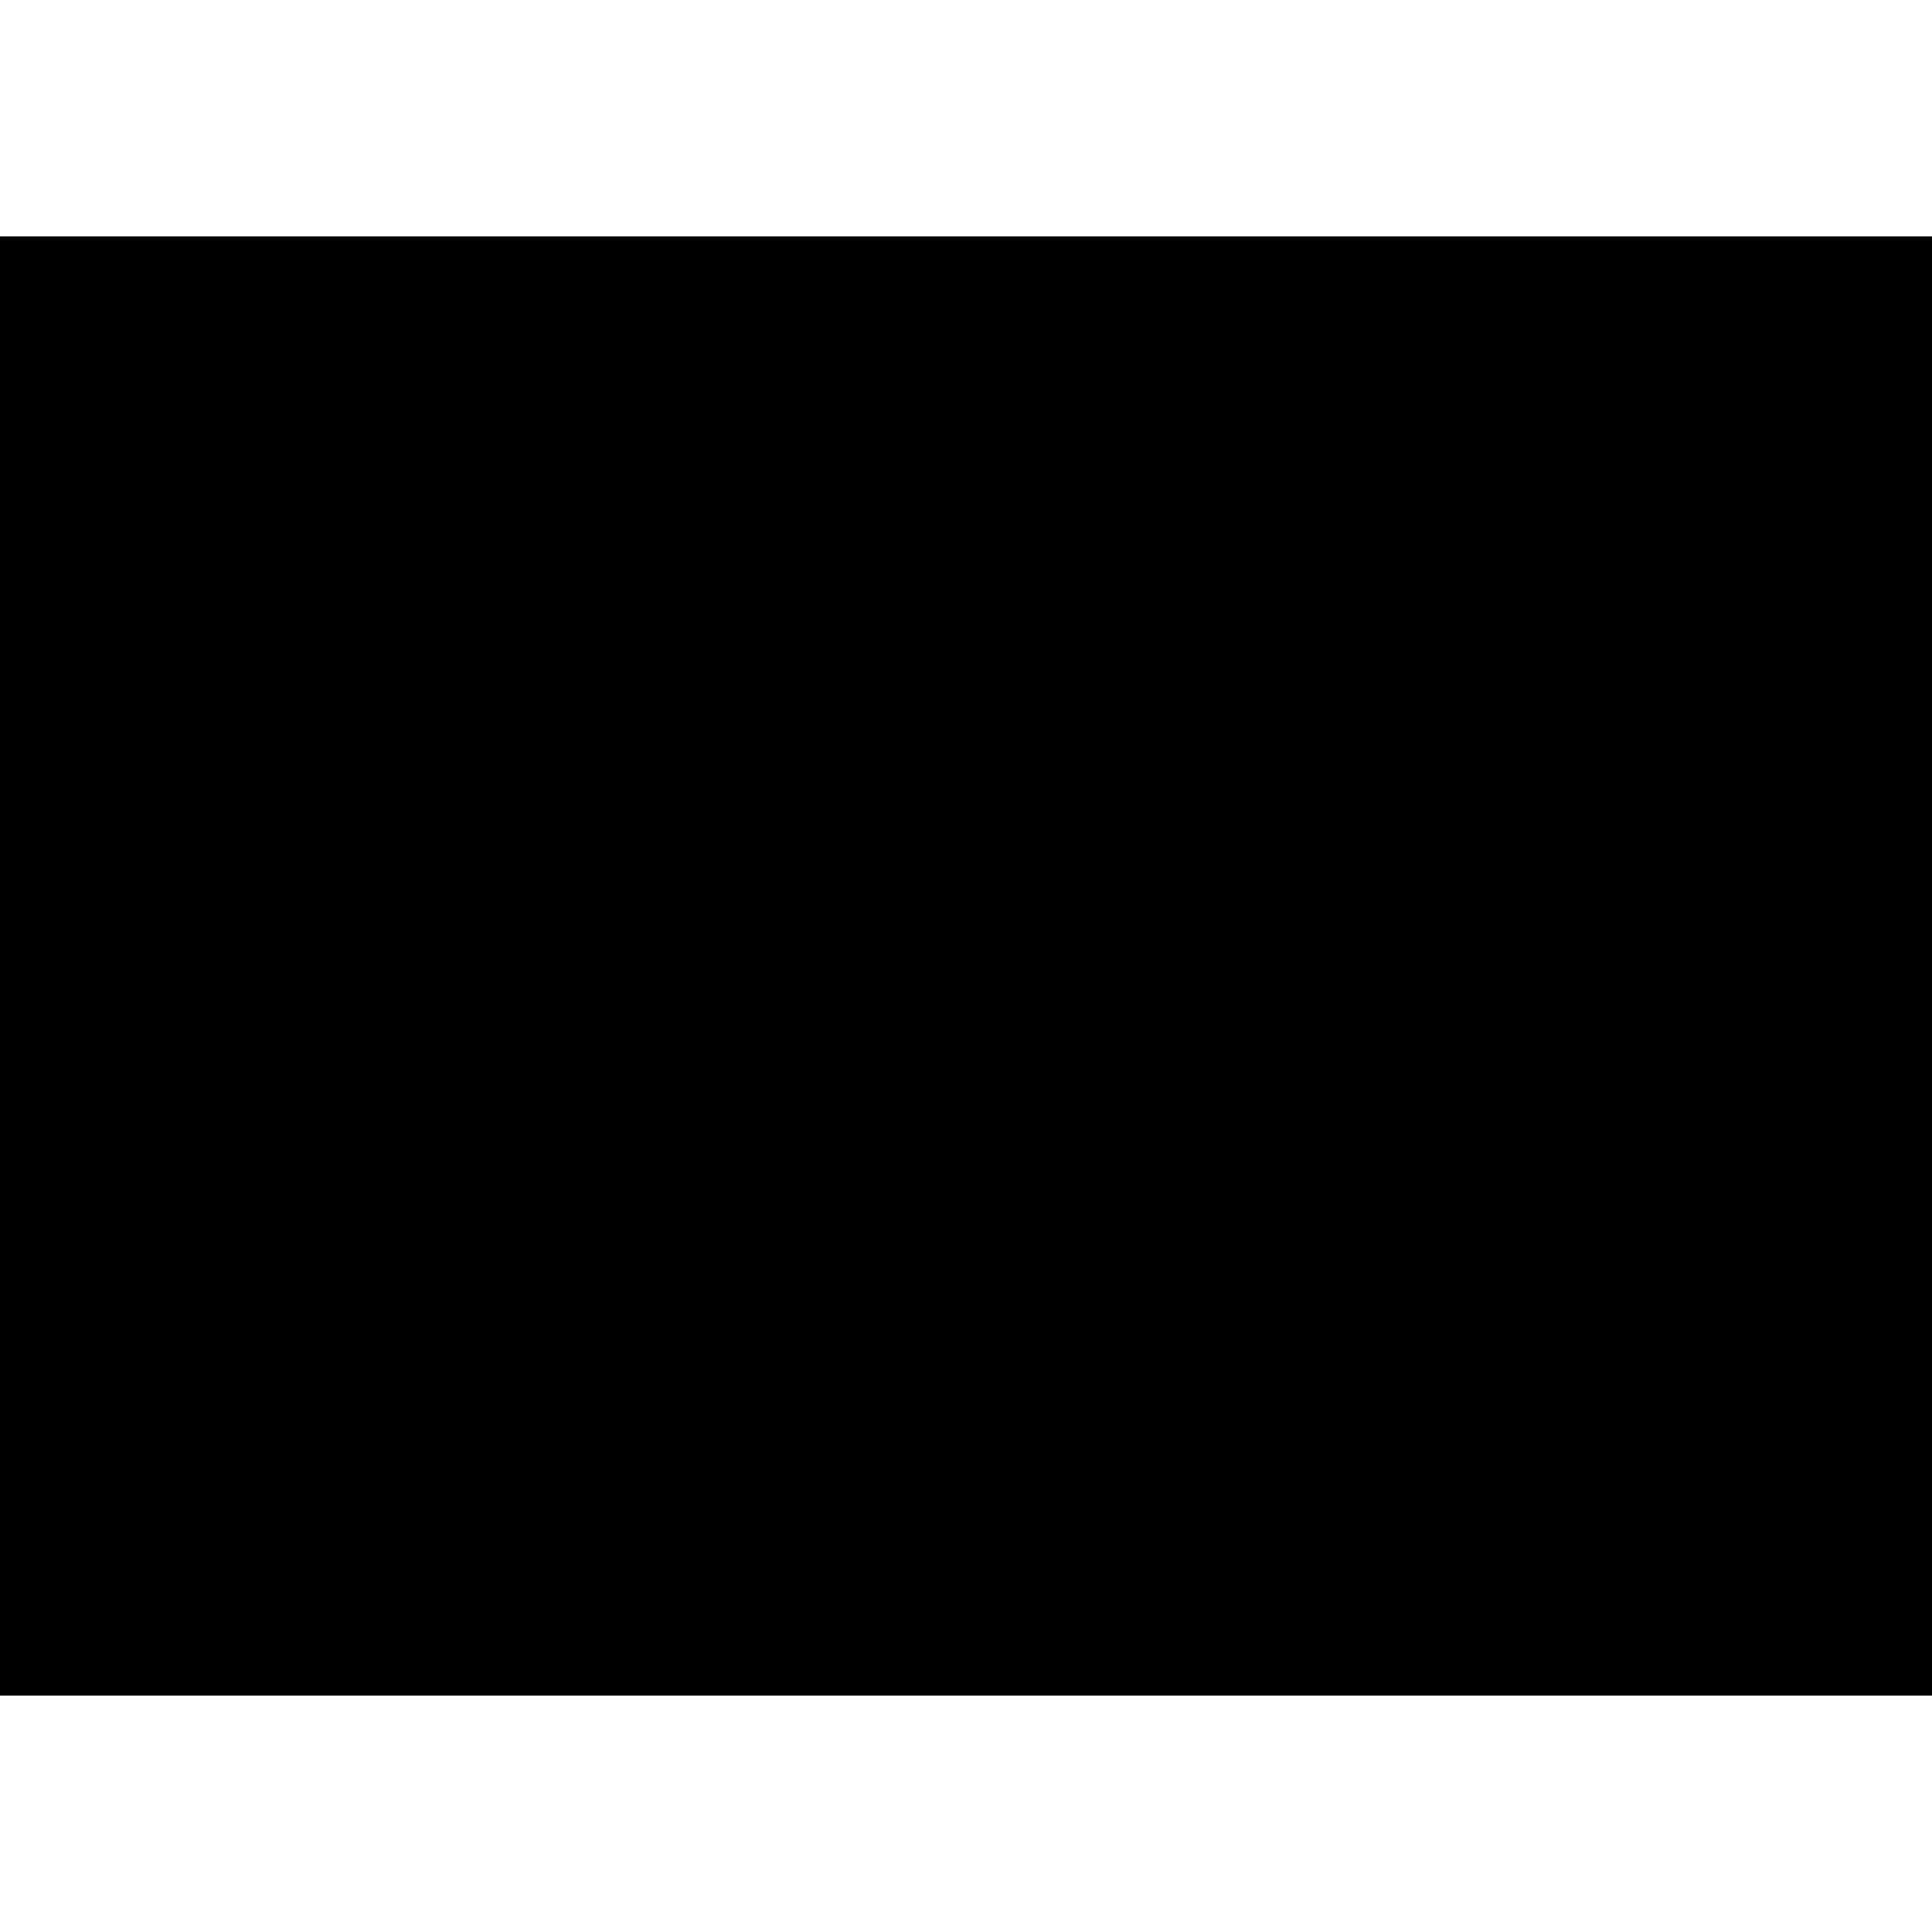
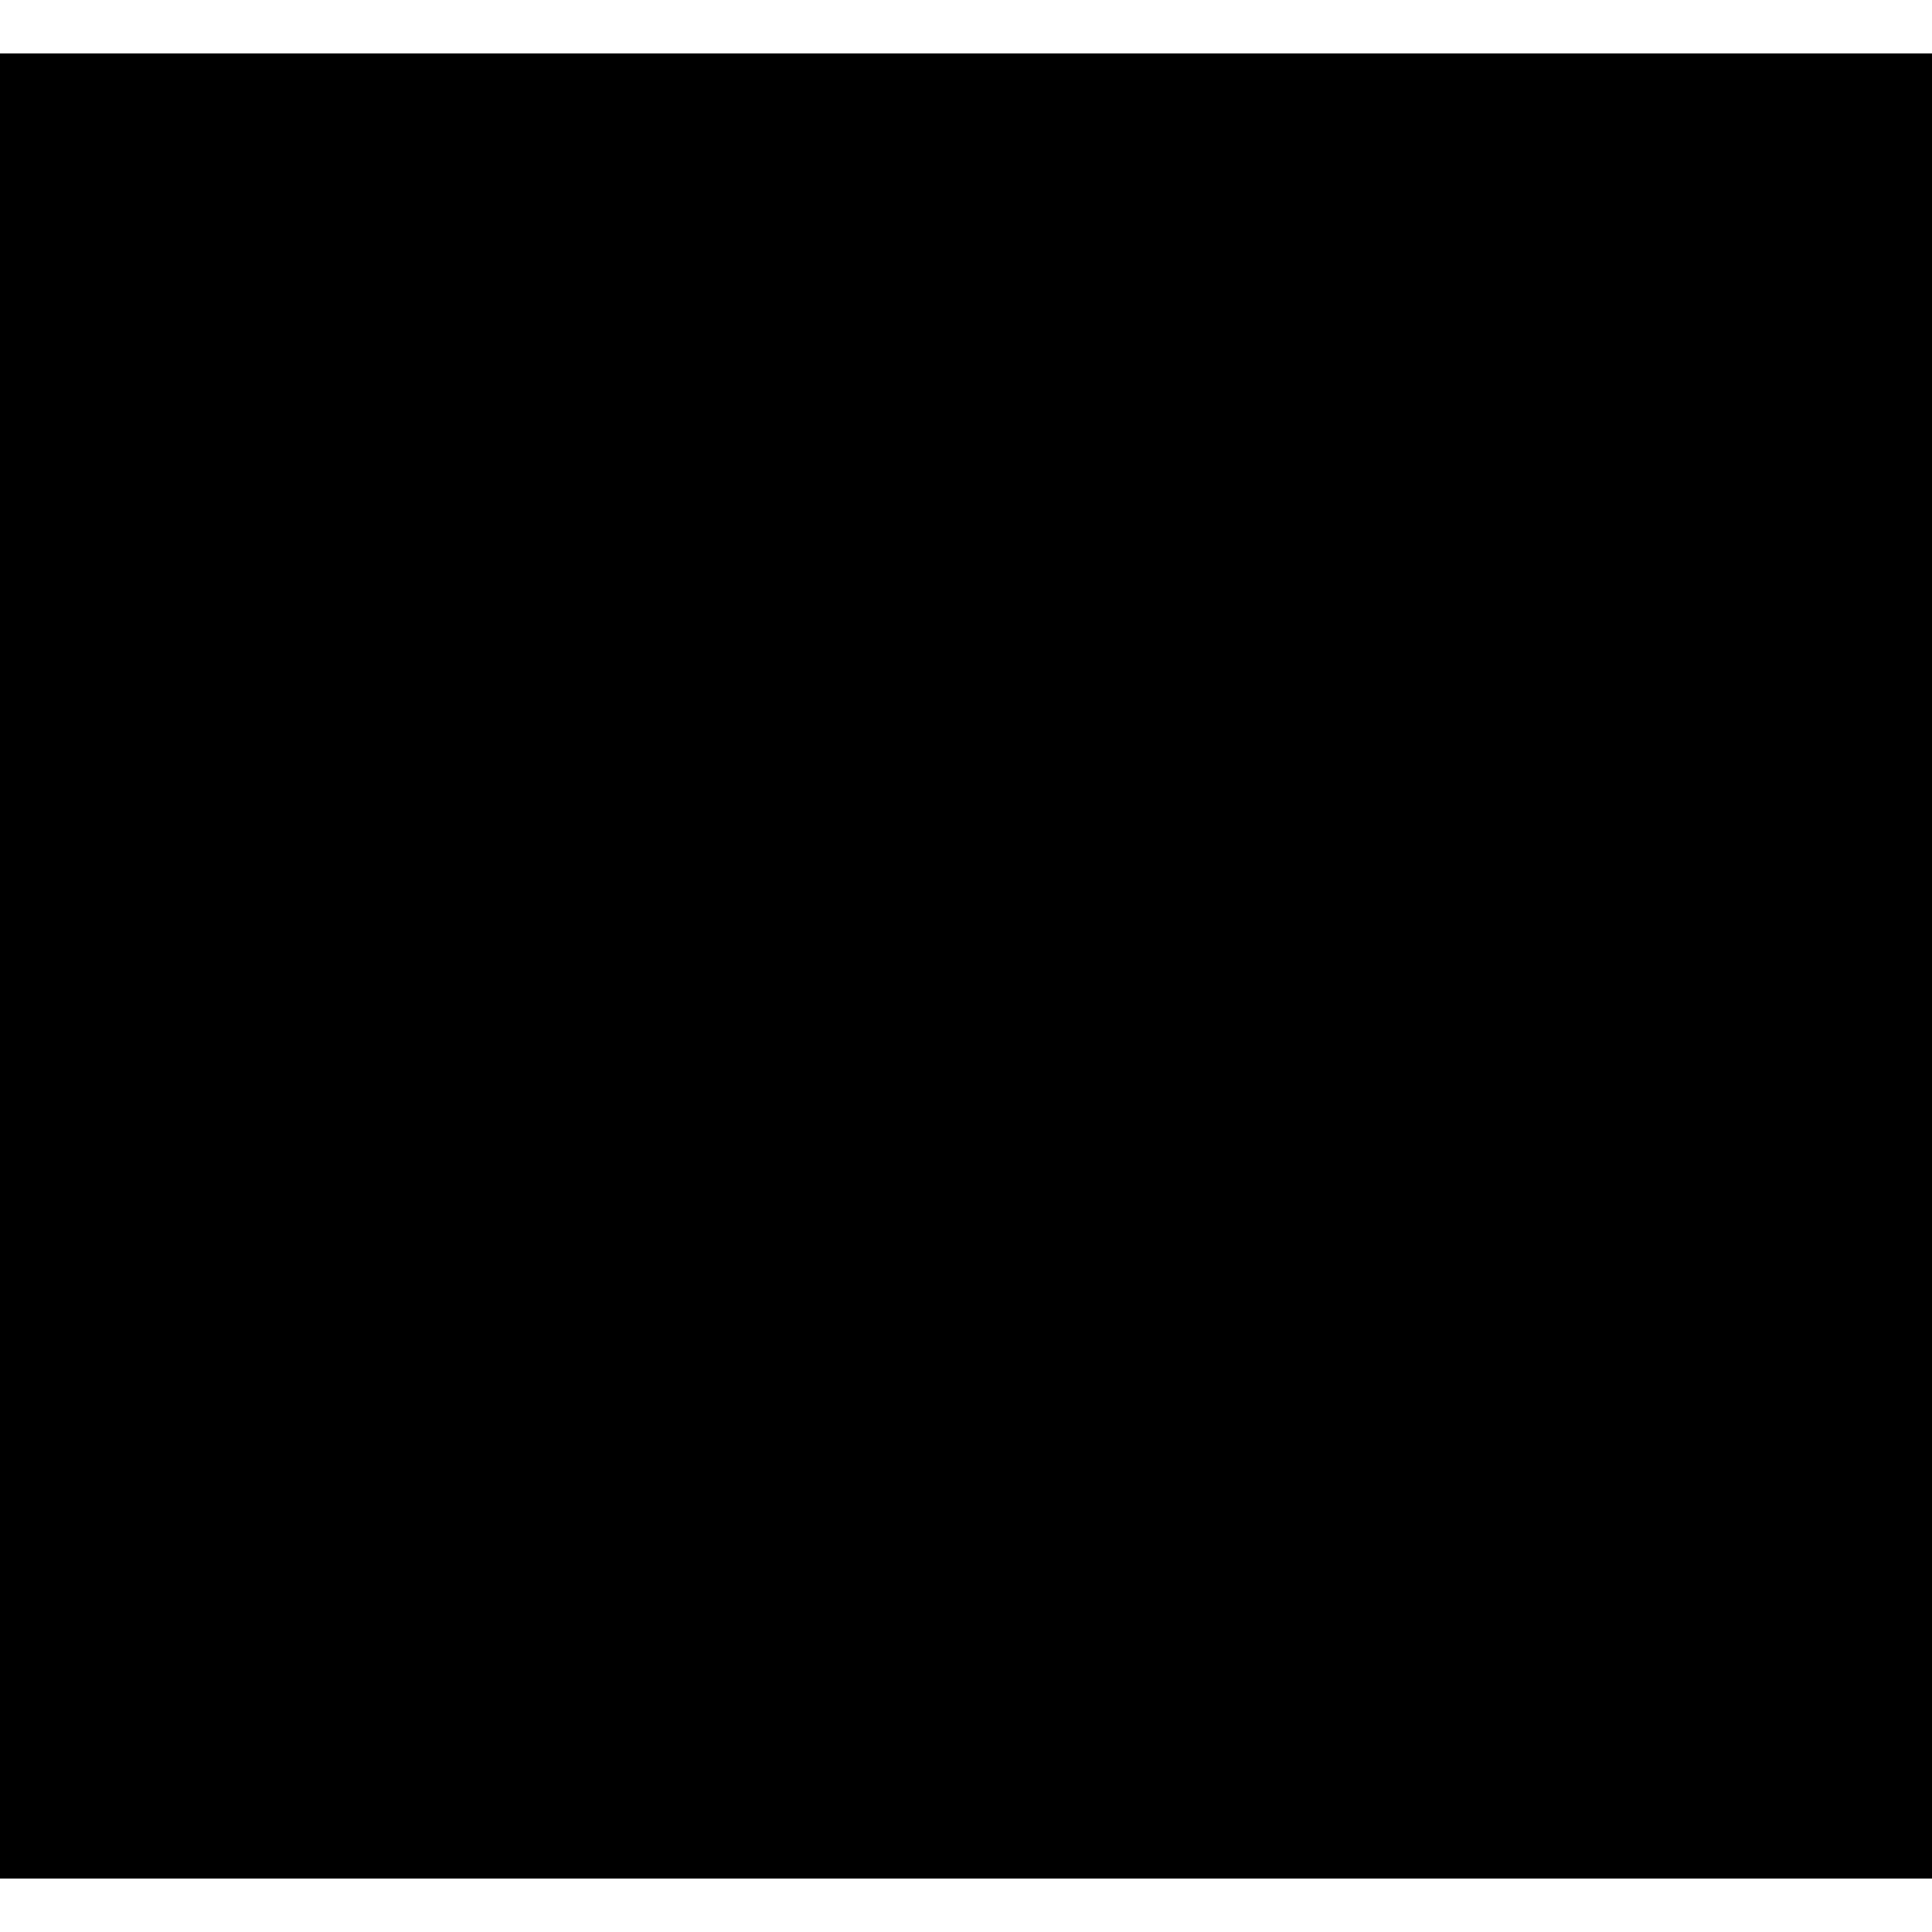
- <svg xmlns="http://www.w3.org/2000/svg" version="1.0" width="376pt" height="376pt" viewBox="0 0 376 376" preserveAspectRatio="xMidYMid meet">
-   <g transform="translate(0,376) scale(0.1,-0.1)" fill="#000000" stroke="none">
-     <path d="M0 1880 l0 -1420 1880 0 1880 0 0 1420 0 1420 -1880 0 -1880 0 0 -1420z" />
+ <svg xmlns="http://www.w3.org/2000/svg" version="1.0" width="324pt" height="324pt" viewBox="0 0 324 324" preserveAspectRatio="xMidYMid meet">
+   <g transform="translate(0,324) scale(0.1,-0.1)" fill="#000000" stroke="none">
+     <path d="M0 1620 l0 -1530 1620 0 1620 0 0 1530 0 1530 -1620 0 -1620 0 0 -1530z" />
  </g>
</svg>
